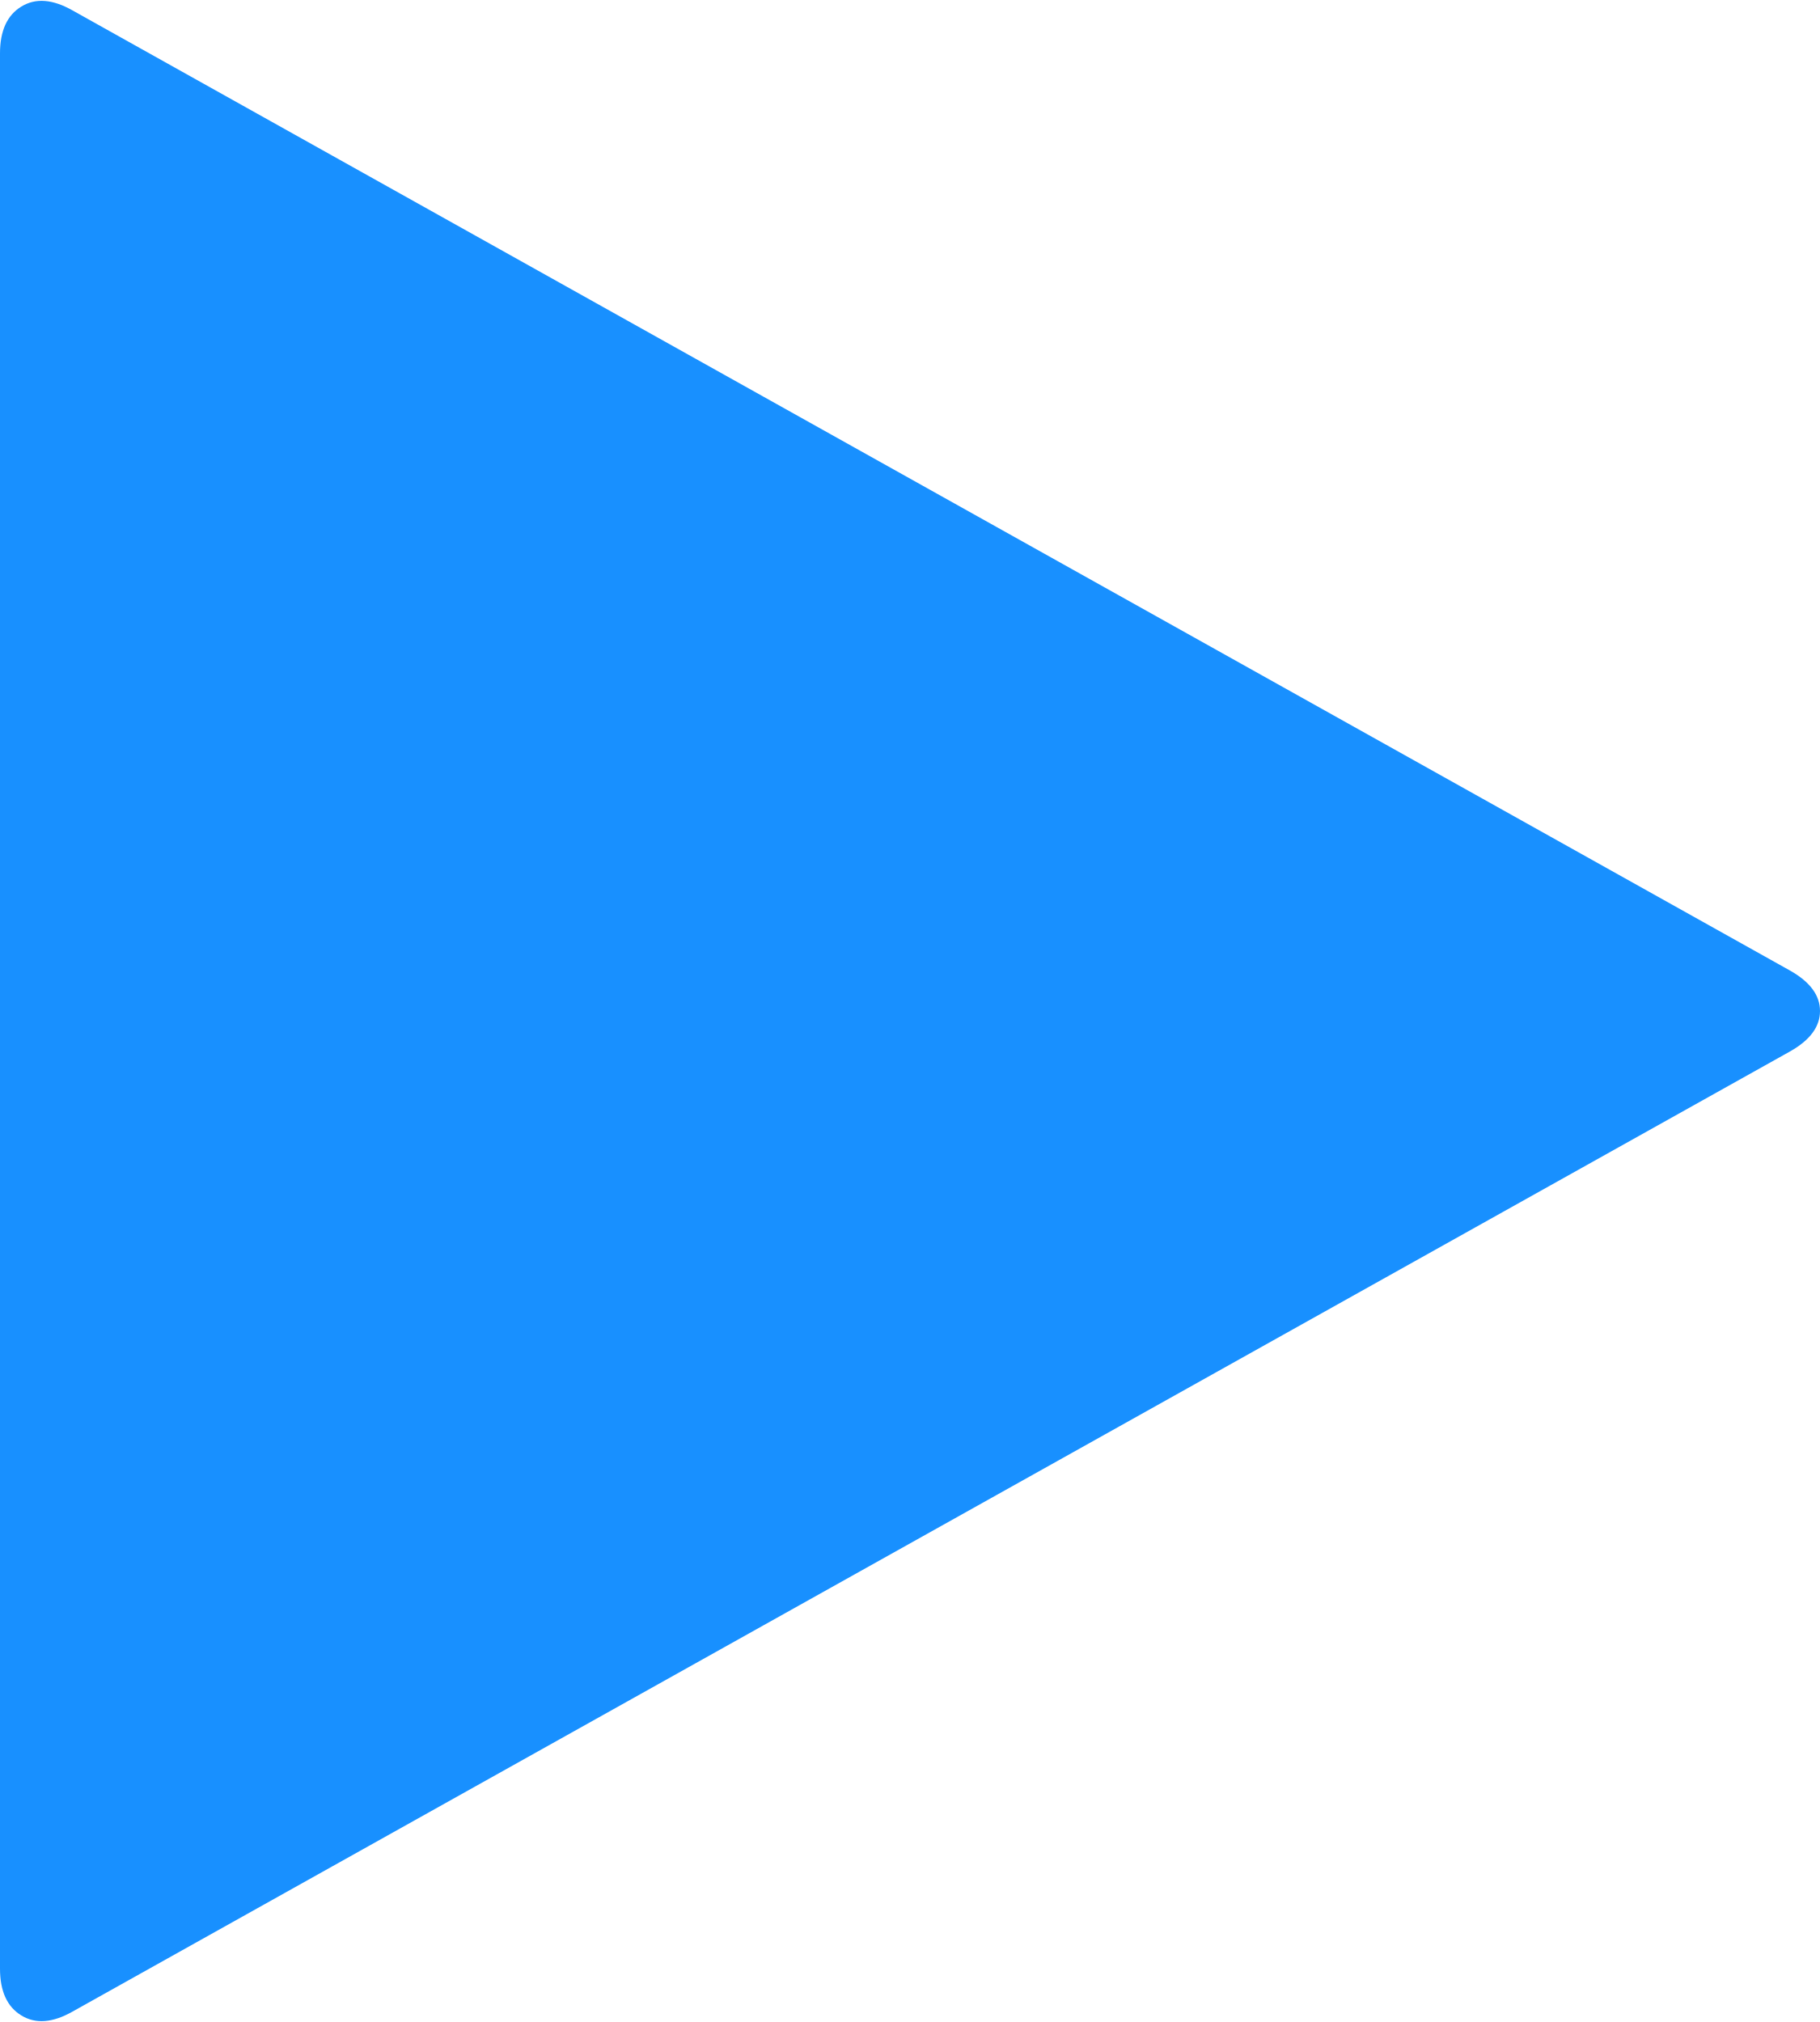
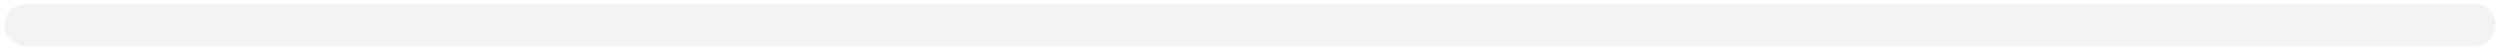
- <svg xmlns="http://www.w3.org/2000/svg" version="1.1" width="27px" height="30px">
-   <g transform="matrix(1 0 0 1 -1778 -222 )">
-     <path d="M 27 15  C 27 15.232  26.853 15.431  26.559 15.598  L 1.075 29.846  C 0.78 30.013  0.528 30.032  0.317 29.903  C 0.106 29.775  0 29.543  0 29.208  L 0 0.792  C 0 0.457  0.106 0.225  0.317 0.097  C 0.528 -0.032  0.78 -0.013  1.075 0.154  L 26.559 14.402  C 26.853 14.569  27 14.768  27 15  Z " fill-rule="nonzero" fill="#1890ff" stroke="none" fill-opacity="0.996" transform="matrix(1 0 0 1 1778 222 )" />
+ <svg xmlns="http://www.w3.org/2000/svg" version="1.1" width="600px" height="12px">
+   <g transform="matrix(1 0 0 1 -1487 -181 )">
+     <path d="M 1488 187  A 5 5 0 0 1 1493 182 L 2081 182  A 5 5 0 0 1 2086 187 A 5 5 0 0 1 2081 192 L 1493 192  A 5 5 0 0 1 1488 187 Z " fill-rule="nonzero" fill="#f3f3f3" stroke="none" />
  </g>
</svg>
